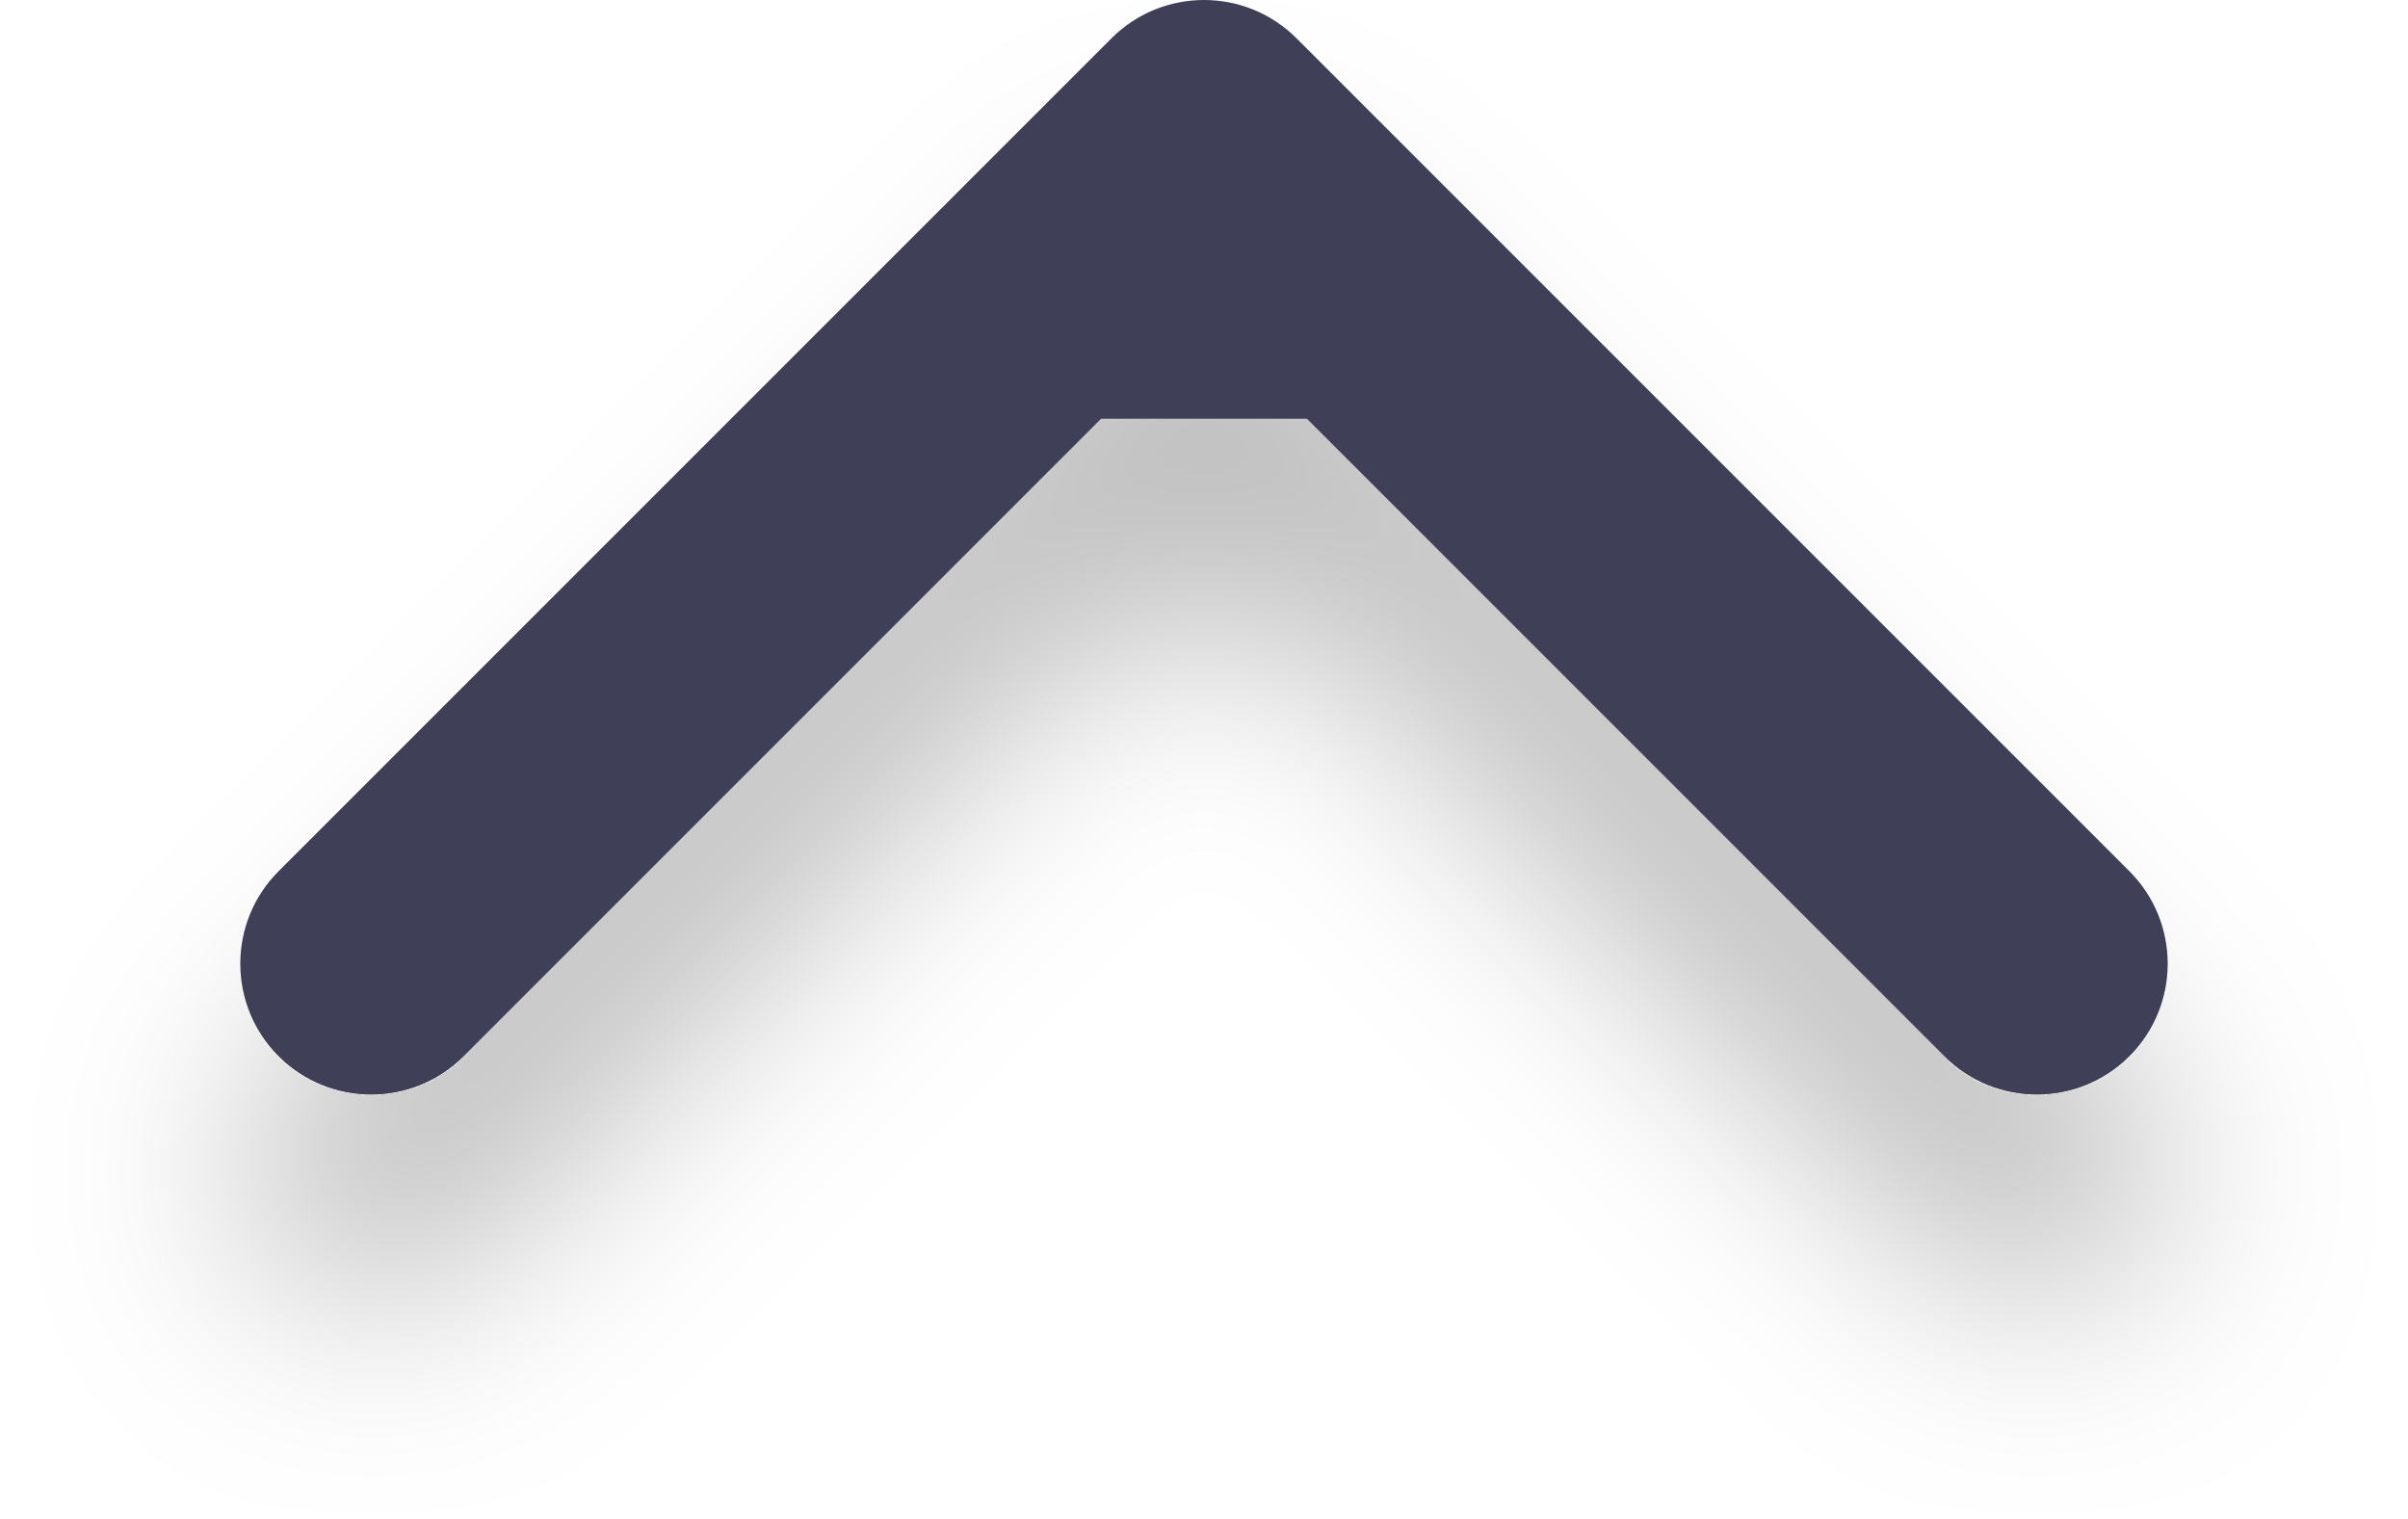
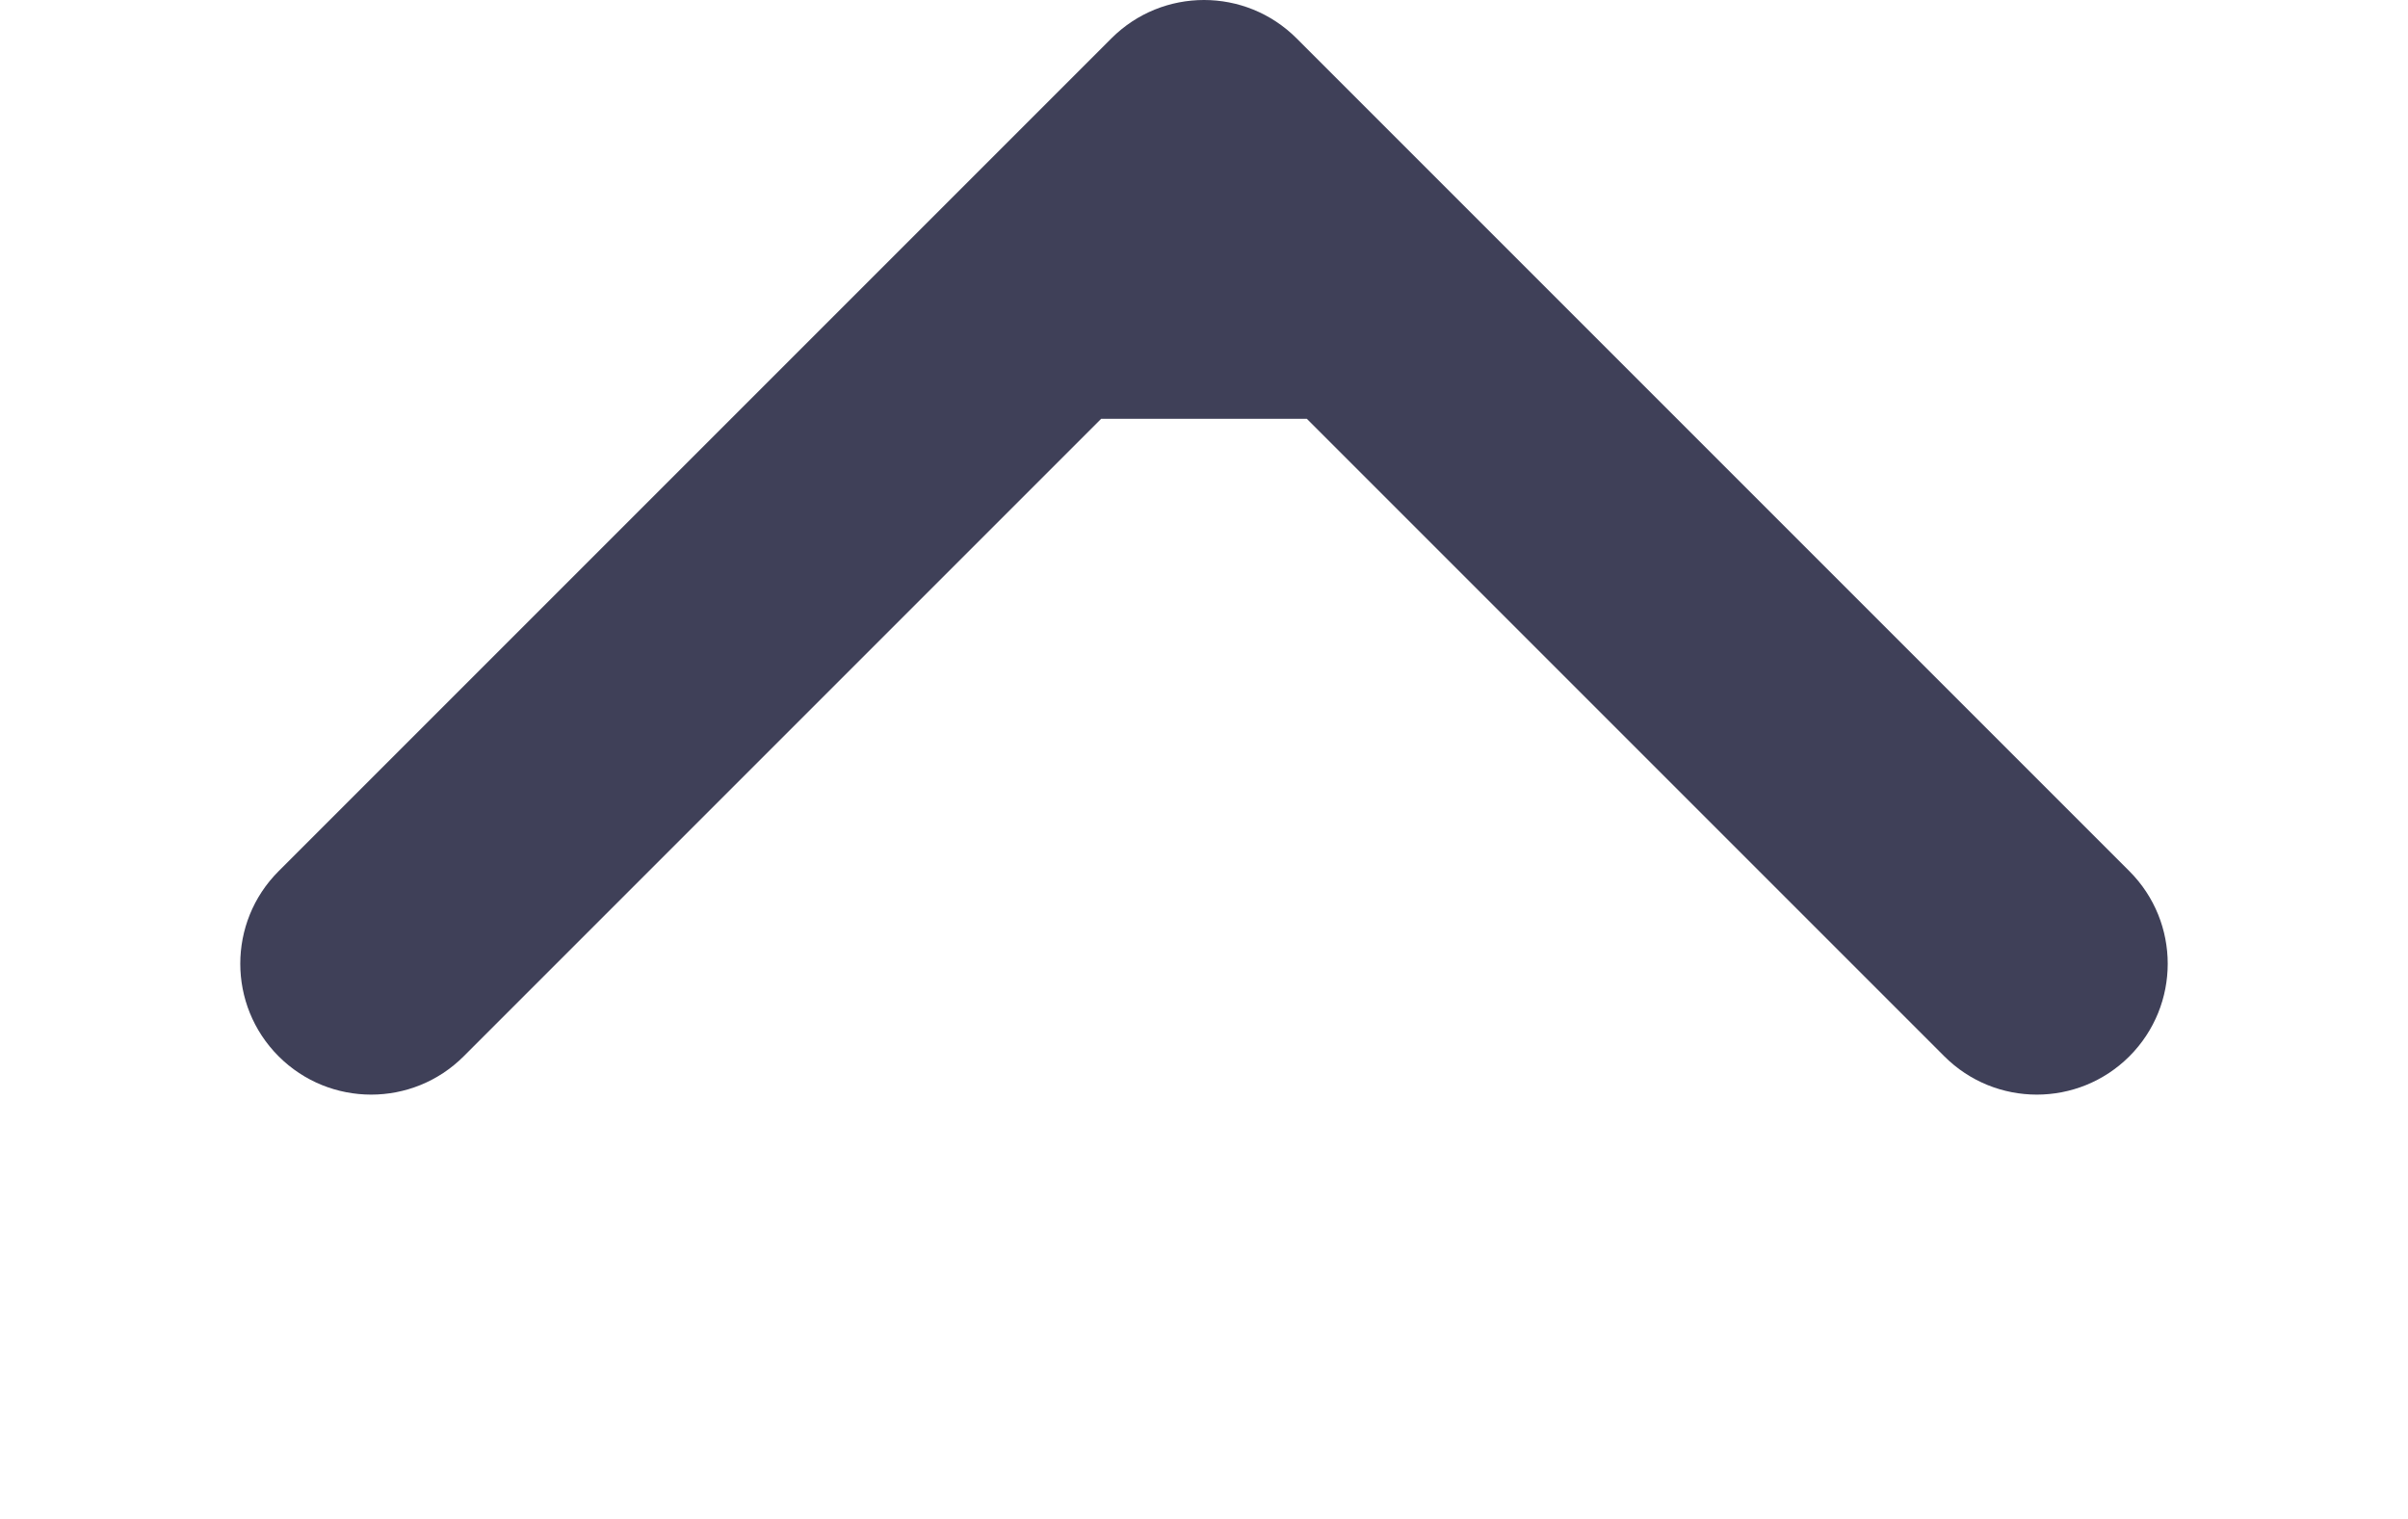
<svg xmlns="http://www.w3.org/2000/svg" width="46" height="29" viewBox="0 0 46 29" fill="none">
-   <g filter="url(#filter0_d_447_2)">
+   <g>
    <path d="M24.768 0.732C23.791 -0.244 22.209 -0.244 21.232 0.732L5.322 16.642C4.346 17.618 4.346 19.201 5.322 20.178C6.299 21.154 7.882 21.154 8.858 20.178L23 6.036L37.142 20.178C38.118 21.154 39.701 21.154 40.678 20.178C41.654 19.201 41.654 17.618 40.678 16.642L24.768 0.732ZM25.5 8V2.5H20.5V8H25.5Z" fill="#3F4058" />
  </g>
-   <defs>
-     <filter id="filter0_d_447_2" x="0.59" y="0" width="44.82" height="28.91" filterUnits="userSpaceOnUse" color-interpolation-filters="sRGB">
-       <feFlood flood-opacity="0" result="BackgroundImageFix" />
-       <feColorMatrix in="SourceAlpha" type="matrix" values="0 0 0 0 0 0 0 0 0 0 0 0 0 0 0 0 0 0 127 0" result="hardAlpha" />
-       <feOffset dy="4" />
-       <feGaussianBlur stdDeviation="2" />
-       <feComposite in2="hardAlpha" operator="out" />
-       <feColorMatrix type="matrix" values="0 0 0 0 0 0 0 0 0 0 0 0 0 0 0 0 0 0 0.25 0" />
-       <feBlend mode="normal" in2="BackgroundImageFix" result="effect1_dropShadow_447_2" />
-       <feBlend mode="normal" in="SourceGraphic" in2="effect1_dropShadow_447_2" result="shape" />
-     </filter>
-   </defs>
</svg>
